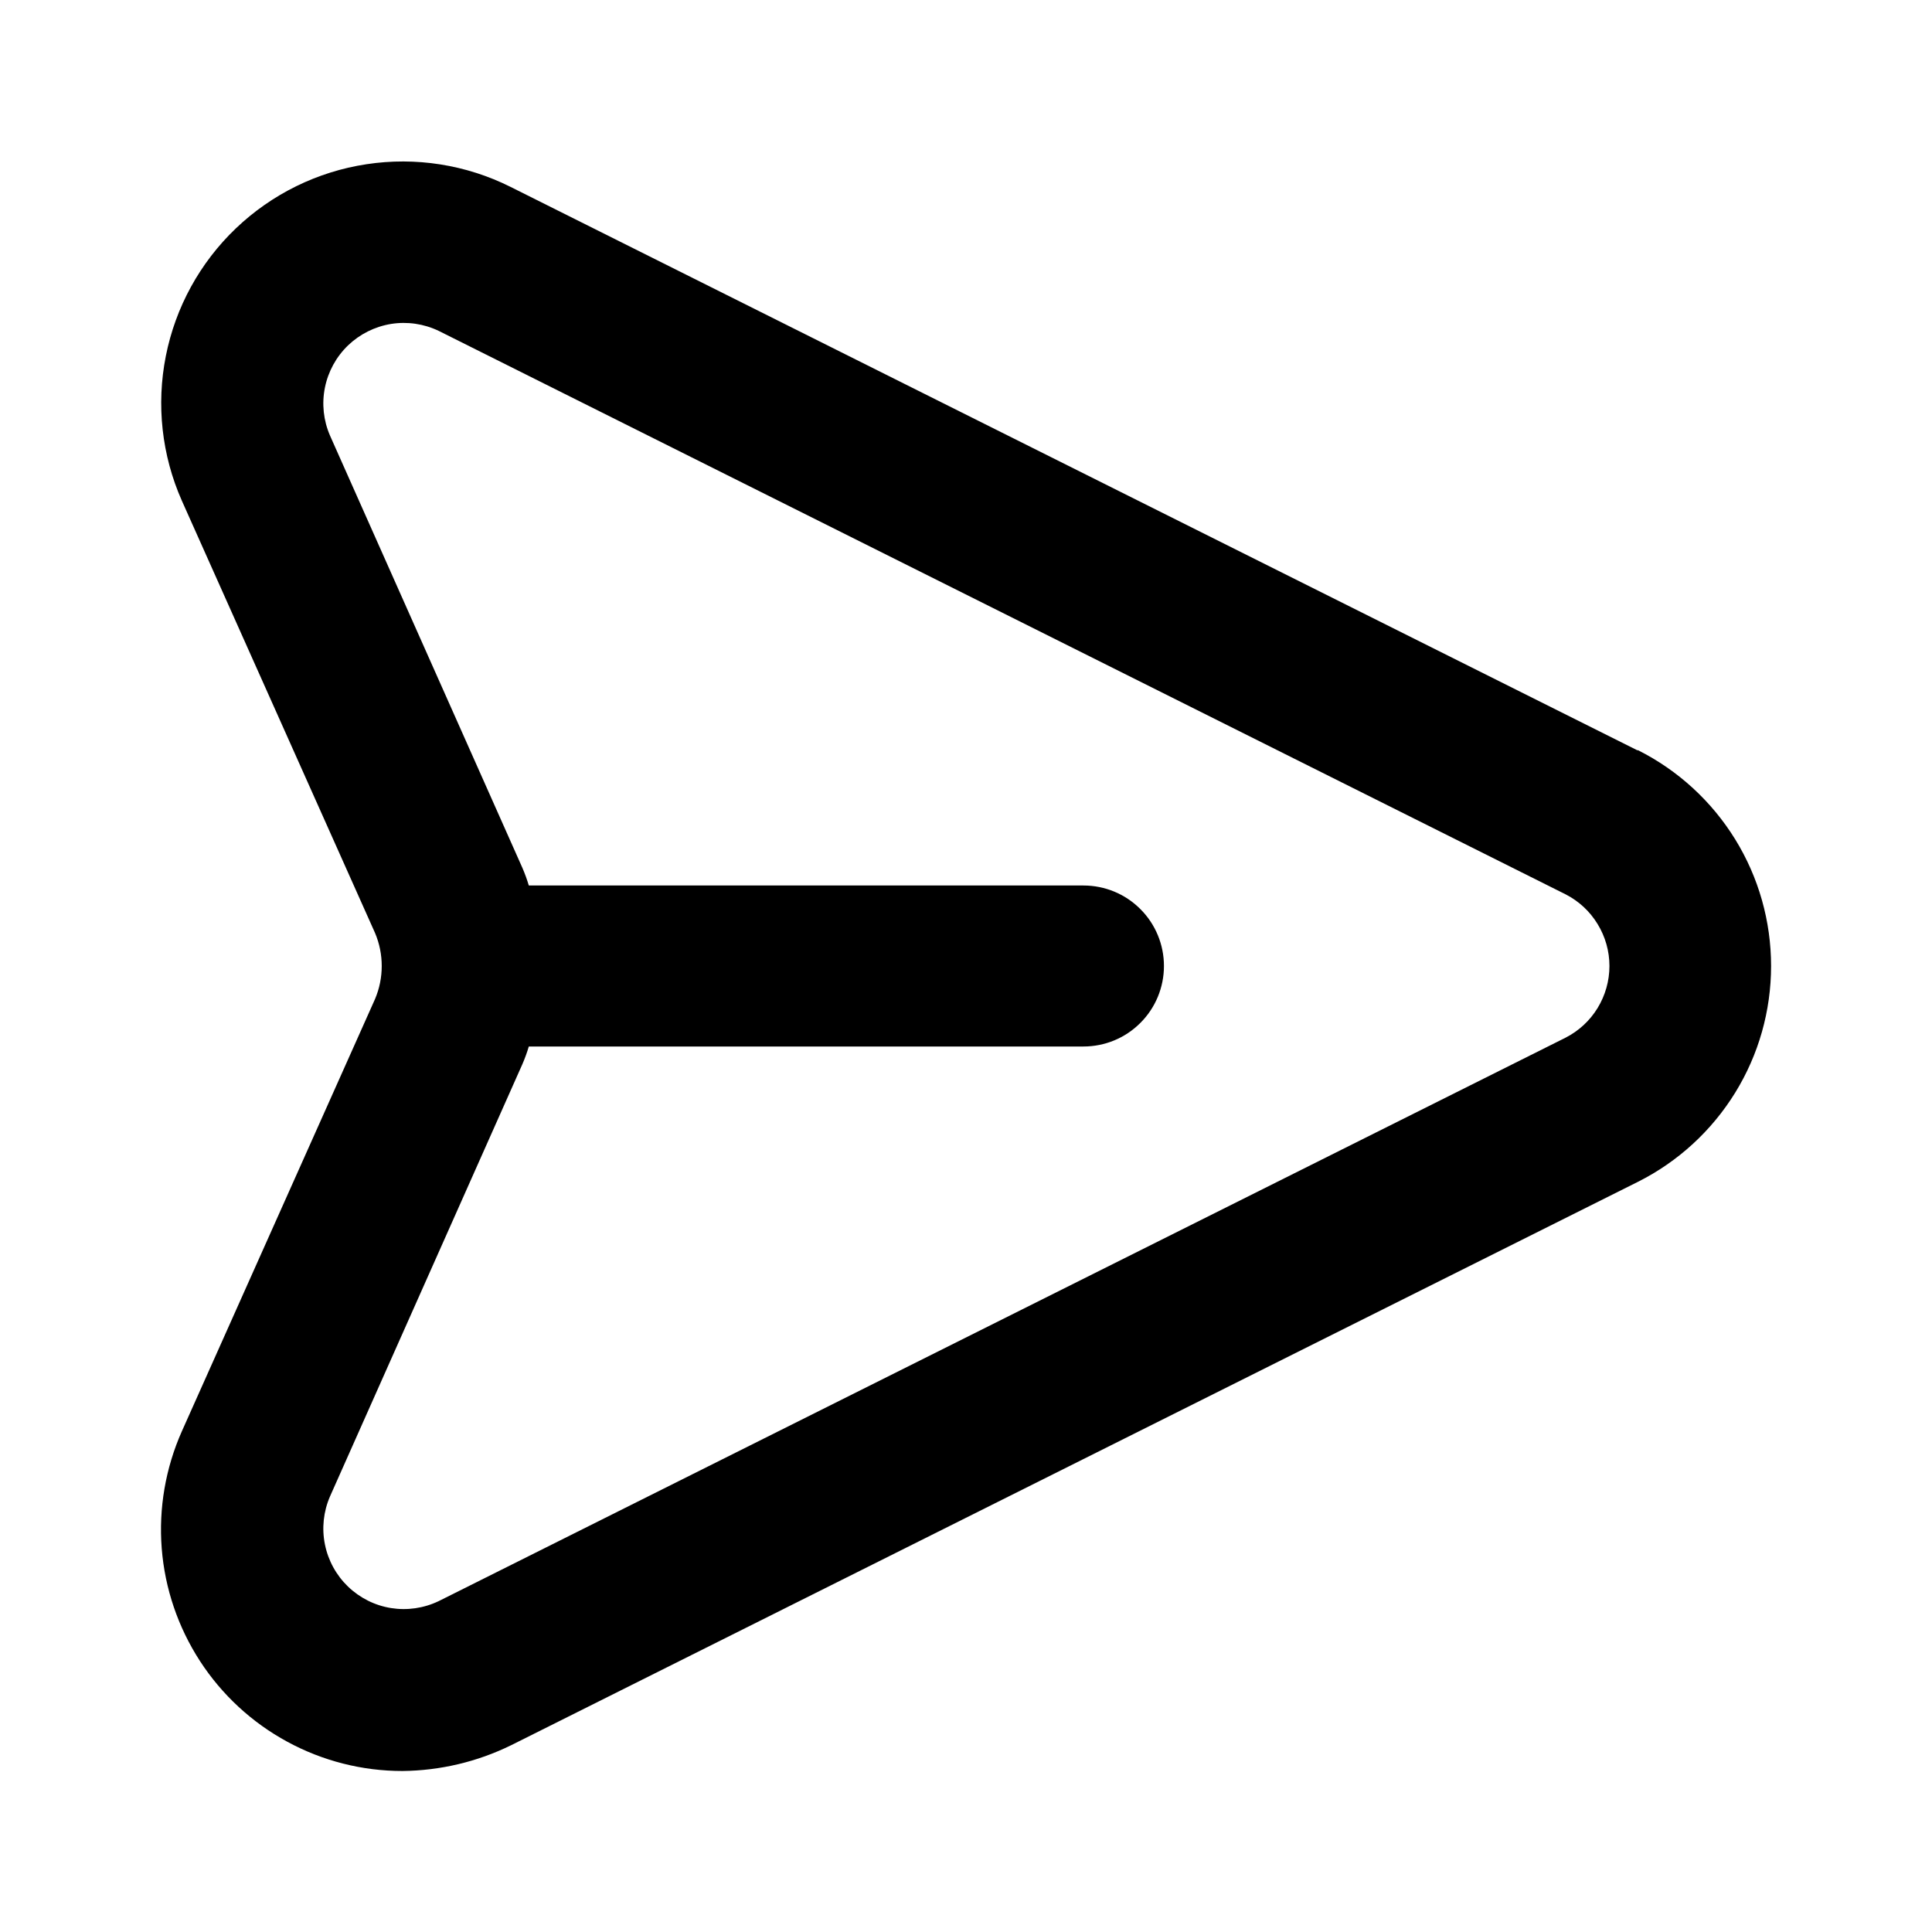
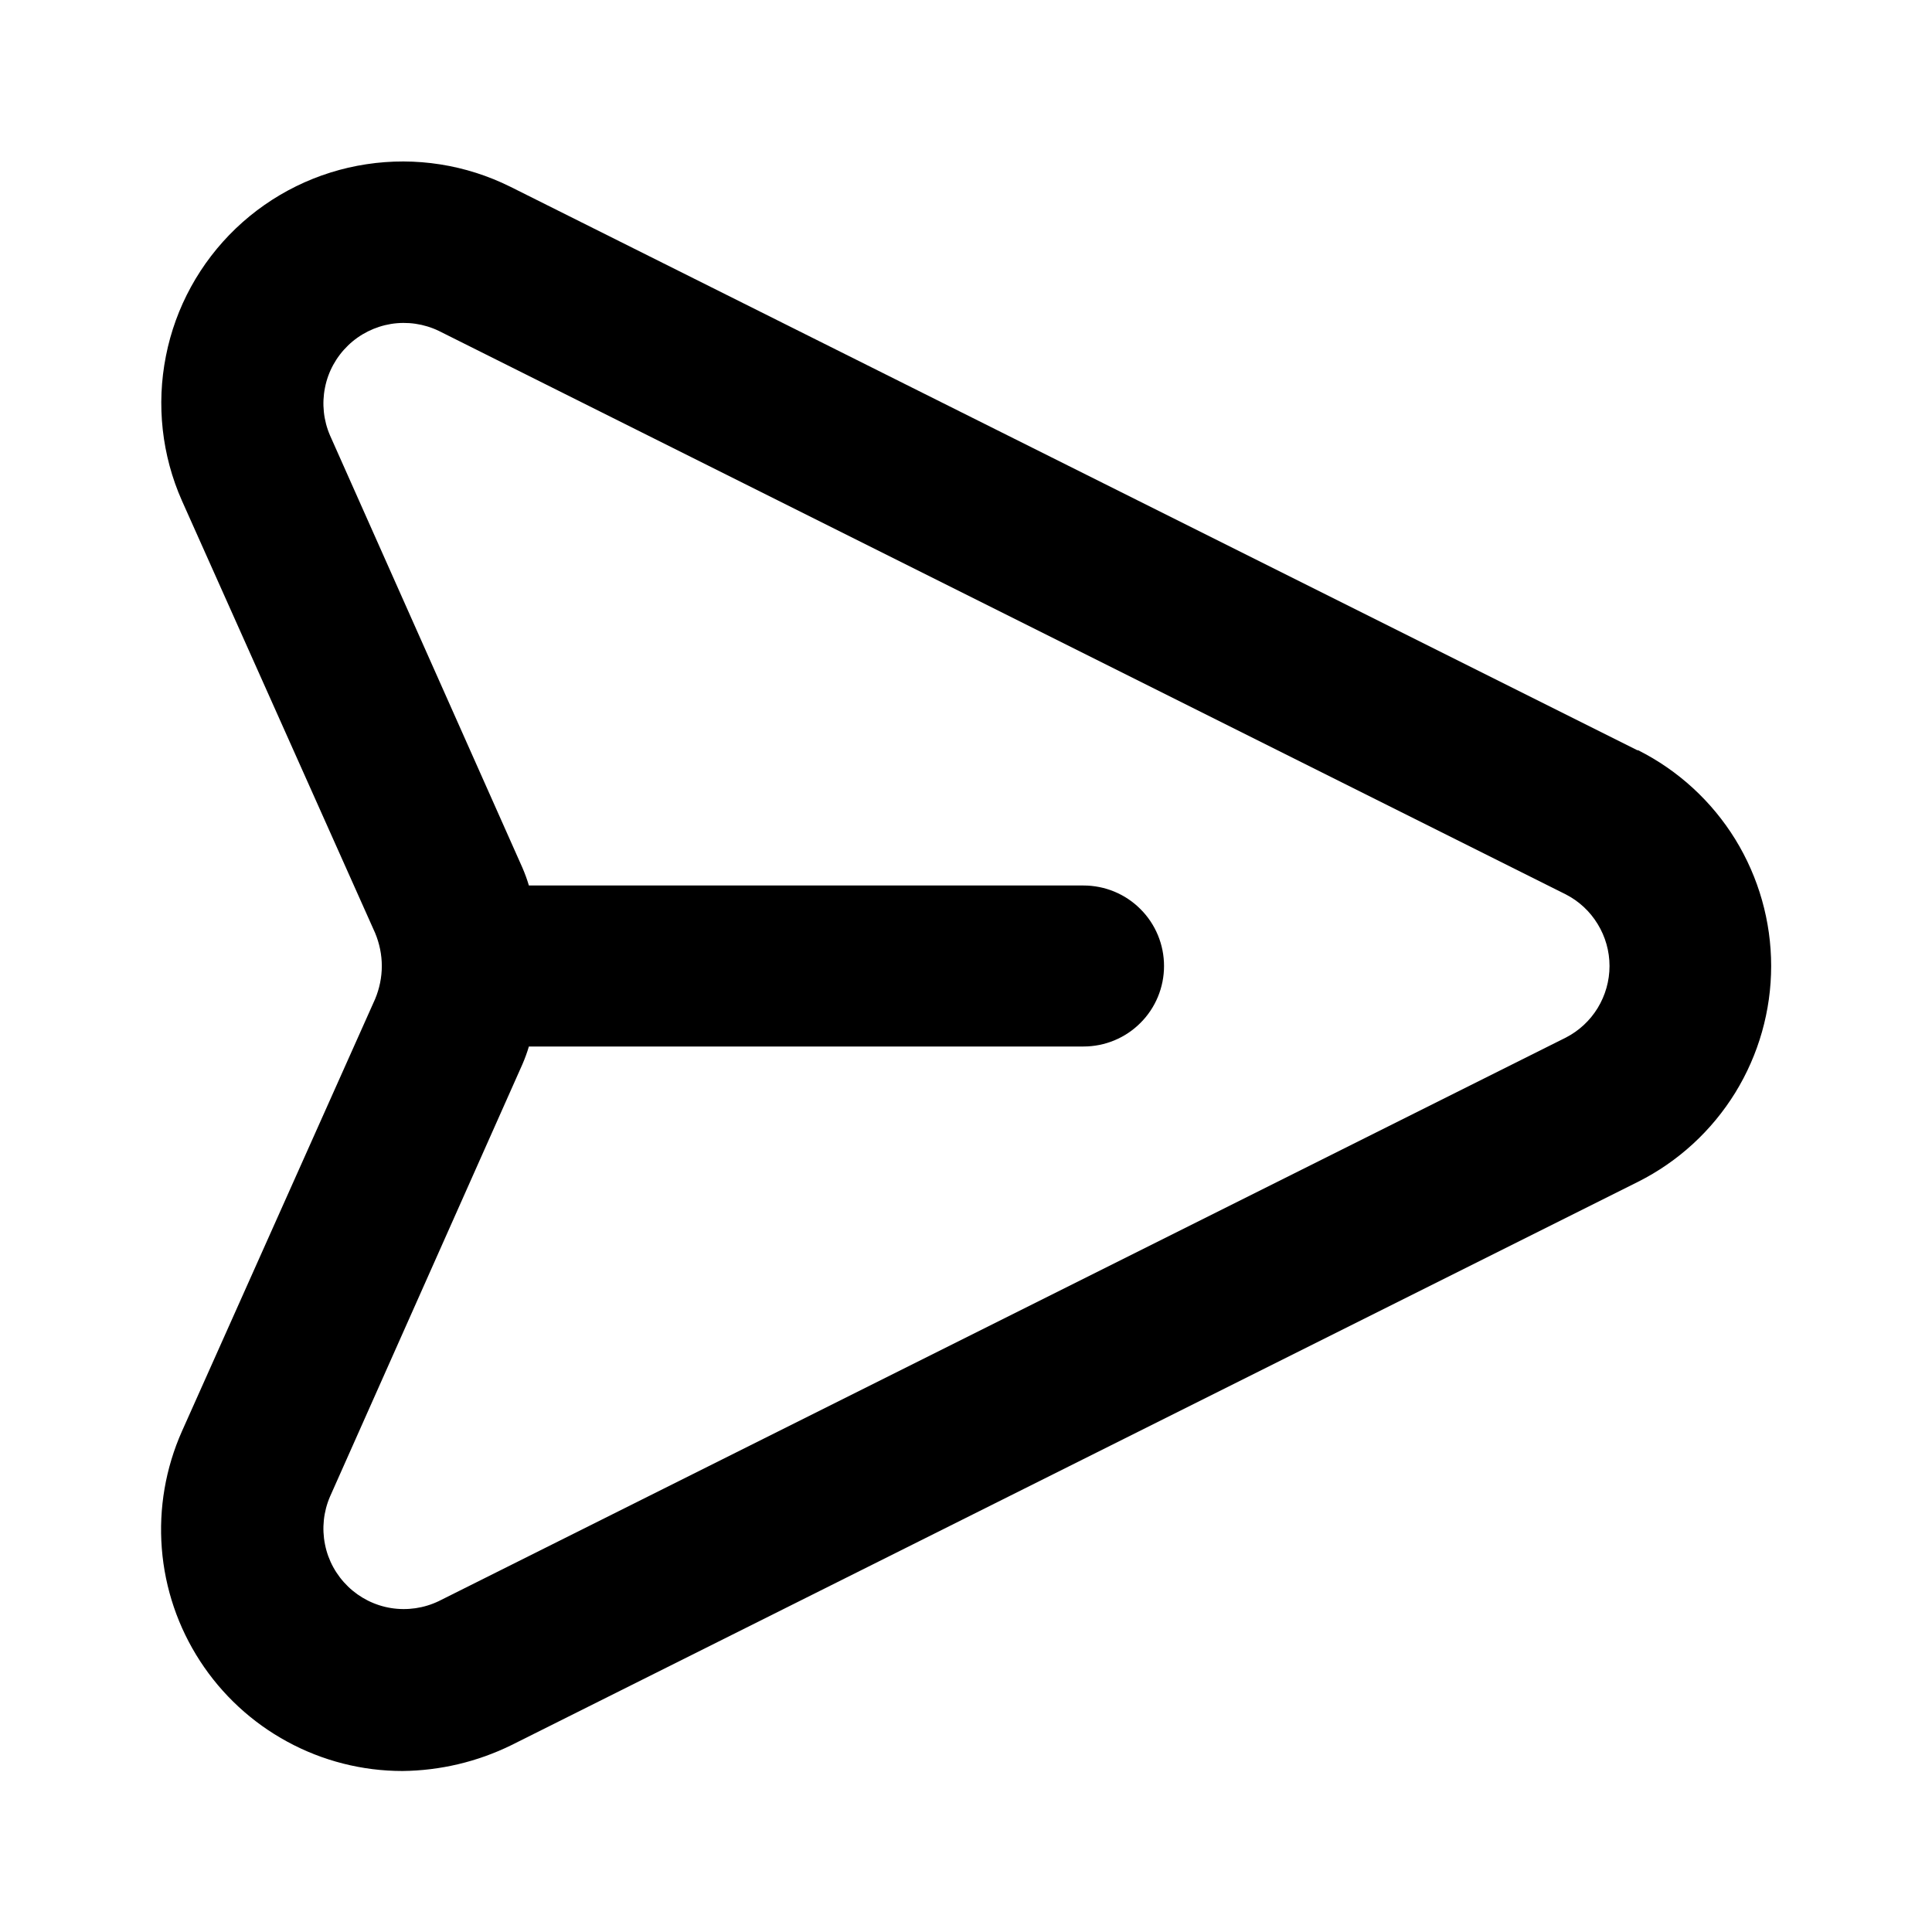
<svg xmlns="http://www.w3.org/2000/svg" width="24" height="24" viewBox="0 0 24 24" fill="none">
-   <path d="M20.339 9.32L6.339 2.32C5.787 2.045 5.163 1.947 4.553 2.04C3.943 2.132 3.376 2.411 2.93 2.837C2.483 3.264 2.18 3.817 2.06 4.423C1.94 5.028 2.009 5.656 2.259 6.22L4.659 11.59C4.714 11.72 4.742 11.859 4.742 12C4.742 12.141 4.714 12.28 4.659 12.41L2.259 17.78C2.056 18.237 1.97 18.737 2.009 19.235C2.048 19.734 2.212 20.214 2.484 20.634C2.756 21.053 3.129 21.398 3.568 21.636C4.007 21.875 4.499 22 4.999 22C5.468 21.995 5.929 21.886 6.349 21.68L20.349 14.68C20.846 14.43 21.263 14.047 21.555 13.574C21.847 13.101 22.001 12.556 22.001 12C22.001 11.444 21.847 10.899 21.555 10.426C21.263 9.953 20.846 9.57 20.349 9.32H20.339ZM19.449 12.89L5.449 19.89C5.265 19.978 5.059 20.008 4.858 19.976C4.656 19.944 4.47 19.85 4.323 19.709C4.176 19.567 4.076 19.384 4.036 19.184C3.996 18.985 4.018 18.777 4.099 18.59L6.489 13.22C6.52 13.148 6.547 13.075 6.569 13H13.459C13.725 13 13.979 12.895 14.166 12.707C14.354 12.52 14.459 12.265 14.459 12C14.459 11.735 14.354 11.48 14.166 11.293C13.979 11.105 13.725 11 13.459 11H6.569C6.547 10.925 6.52 10.852 6.489 10.78L4.099 5.41C4.018 5.223 3.996 5.016 4.036 4.816C4.076 4.616 4.176 4.433 4.323 4.291C4.47 4.15 4.656 4.057 4.858 4.024C5.059 3.992 5.265 4.022 5.449 4.11L19.449 11.11C19.613 11.194 19.75 11.321 19.846 11.479C19.942 11.636 19.993 11.816 19.993 12C19.993 12.184 19.942 12.364 19.846 12.522C19.75 12.679 19.613 12.806 19.449 12.89Z" fill="black" />
+   <path d="M20.34 9.32L6.34 2.32C5.787 2.045 5.164 1.947 4.553 2.04C3.943 2.132 3.376 2.411 2.93 2.837C2.484 3.264 2.18 3.817 2.061 4.423C1.941 5.028 2.01 5.656 2.26 6.22L4.66 11.59C4.714 11.72 4.743 11.859 4.743 12C4.743 12.141 4.714 12.28 4.66 12.41L2.26 17.78C2.057 18.237 1.971 18.737 2.01 19.235C2.049 19.734 2.212 20.214 2.485 20.634C2.757 21.053 3.13 21.398 3.569 21.636C4.008 21.875 4.5 22 5 22C5.468 21.995 5.929 21.886 6.35 21.68L20.35 14.68C20.847 14.43 21.264 14.047 21.556 13.574C21.847 13.101 22.002 12.556 22.002 12C22.002 11.444 21.847 10.899 21.556 10.426C21.264 9.953 20.847 9.57 20.35 9.32H20.34ZM19.45 12.89L5.45 19.89C5.266 19.978 5.06 20.008 4.858 19.976C4.657 19.944 4.47 19.85 4.324 19.709C4.177 19.567 4.076 19.384 4.037 19.184C3.997 18.985 4.019 18.777 4.1 18.59L6.49 13.22C6.521 13.148 6.548 13.075 6.57 13H13.46C13.725 13 13.98 12.895 14.167 12.707C14.355 12.52 14.46 12.265 14.46 12C14.46 11.735 14.355 11.48 14.167 11.293C13.98 11.105 13.725 11 13.46 11H6.57C6.548 10.925 6.521 10.852 6.49 10.78L4.1 5.41C4.019 5.223 3.997 5.016 4.037 4.816C4.076 4.616 4.177 4.433 4.324 4.291C4.47 4.15 4.657 4.057 4.858 4.024C5.06 3.992 5.266 4.022 5.45 4.11L19.45 11.11C19.614 11.194 19.751 11.321 19.847 11.479C19.943 11.636 19.994 11.816 19.994 12C19.994 12.184 19.943 12.364 19.847 12.522C19.751 12.679 19.614 12.806 19.45 12.89Z" fill="black" />
</svg>
